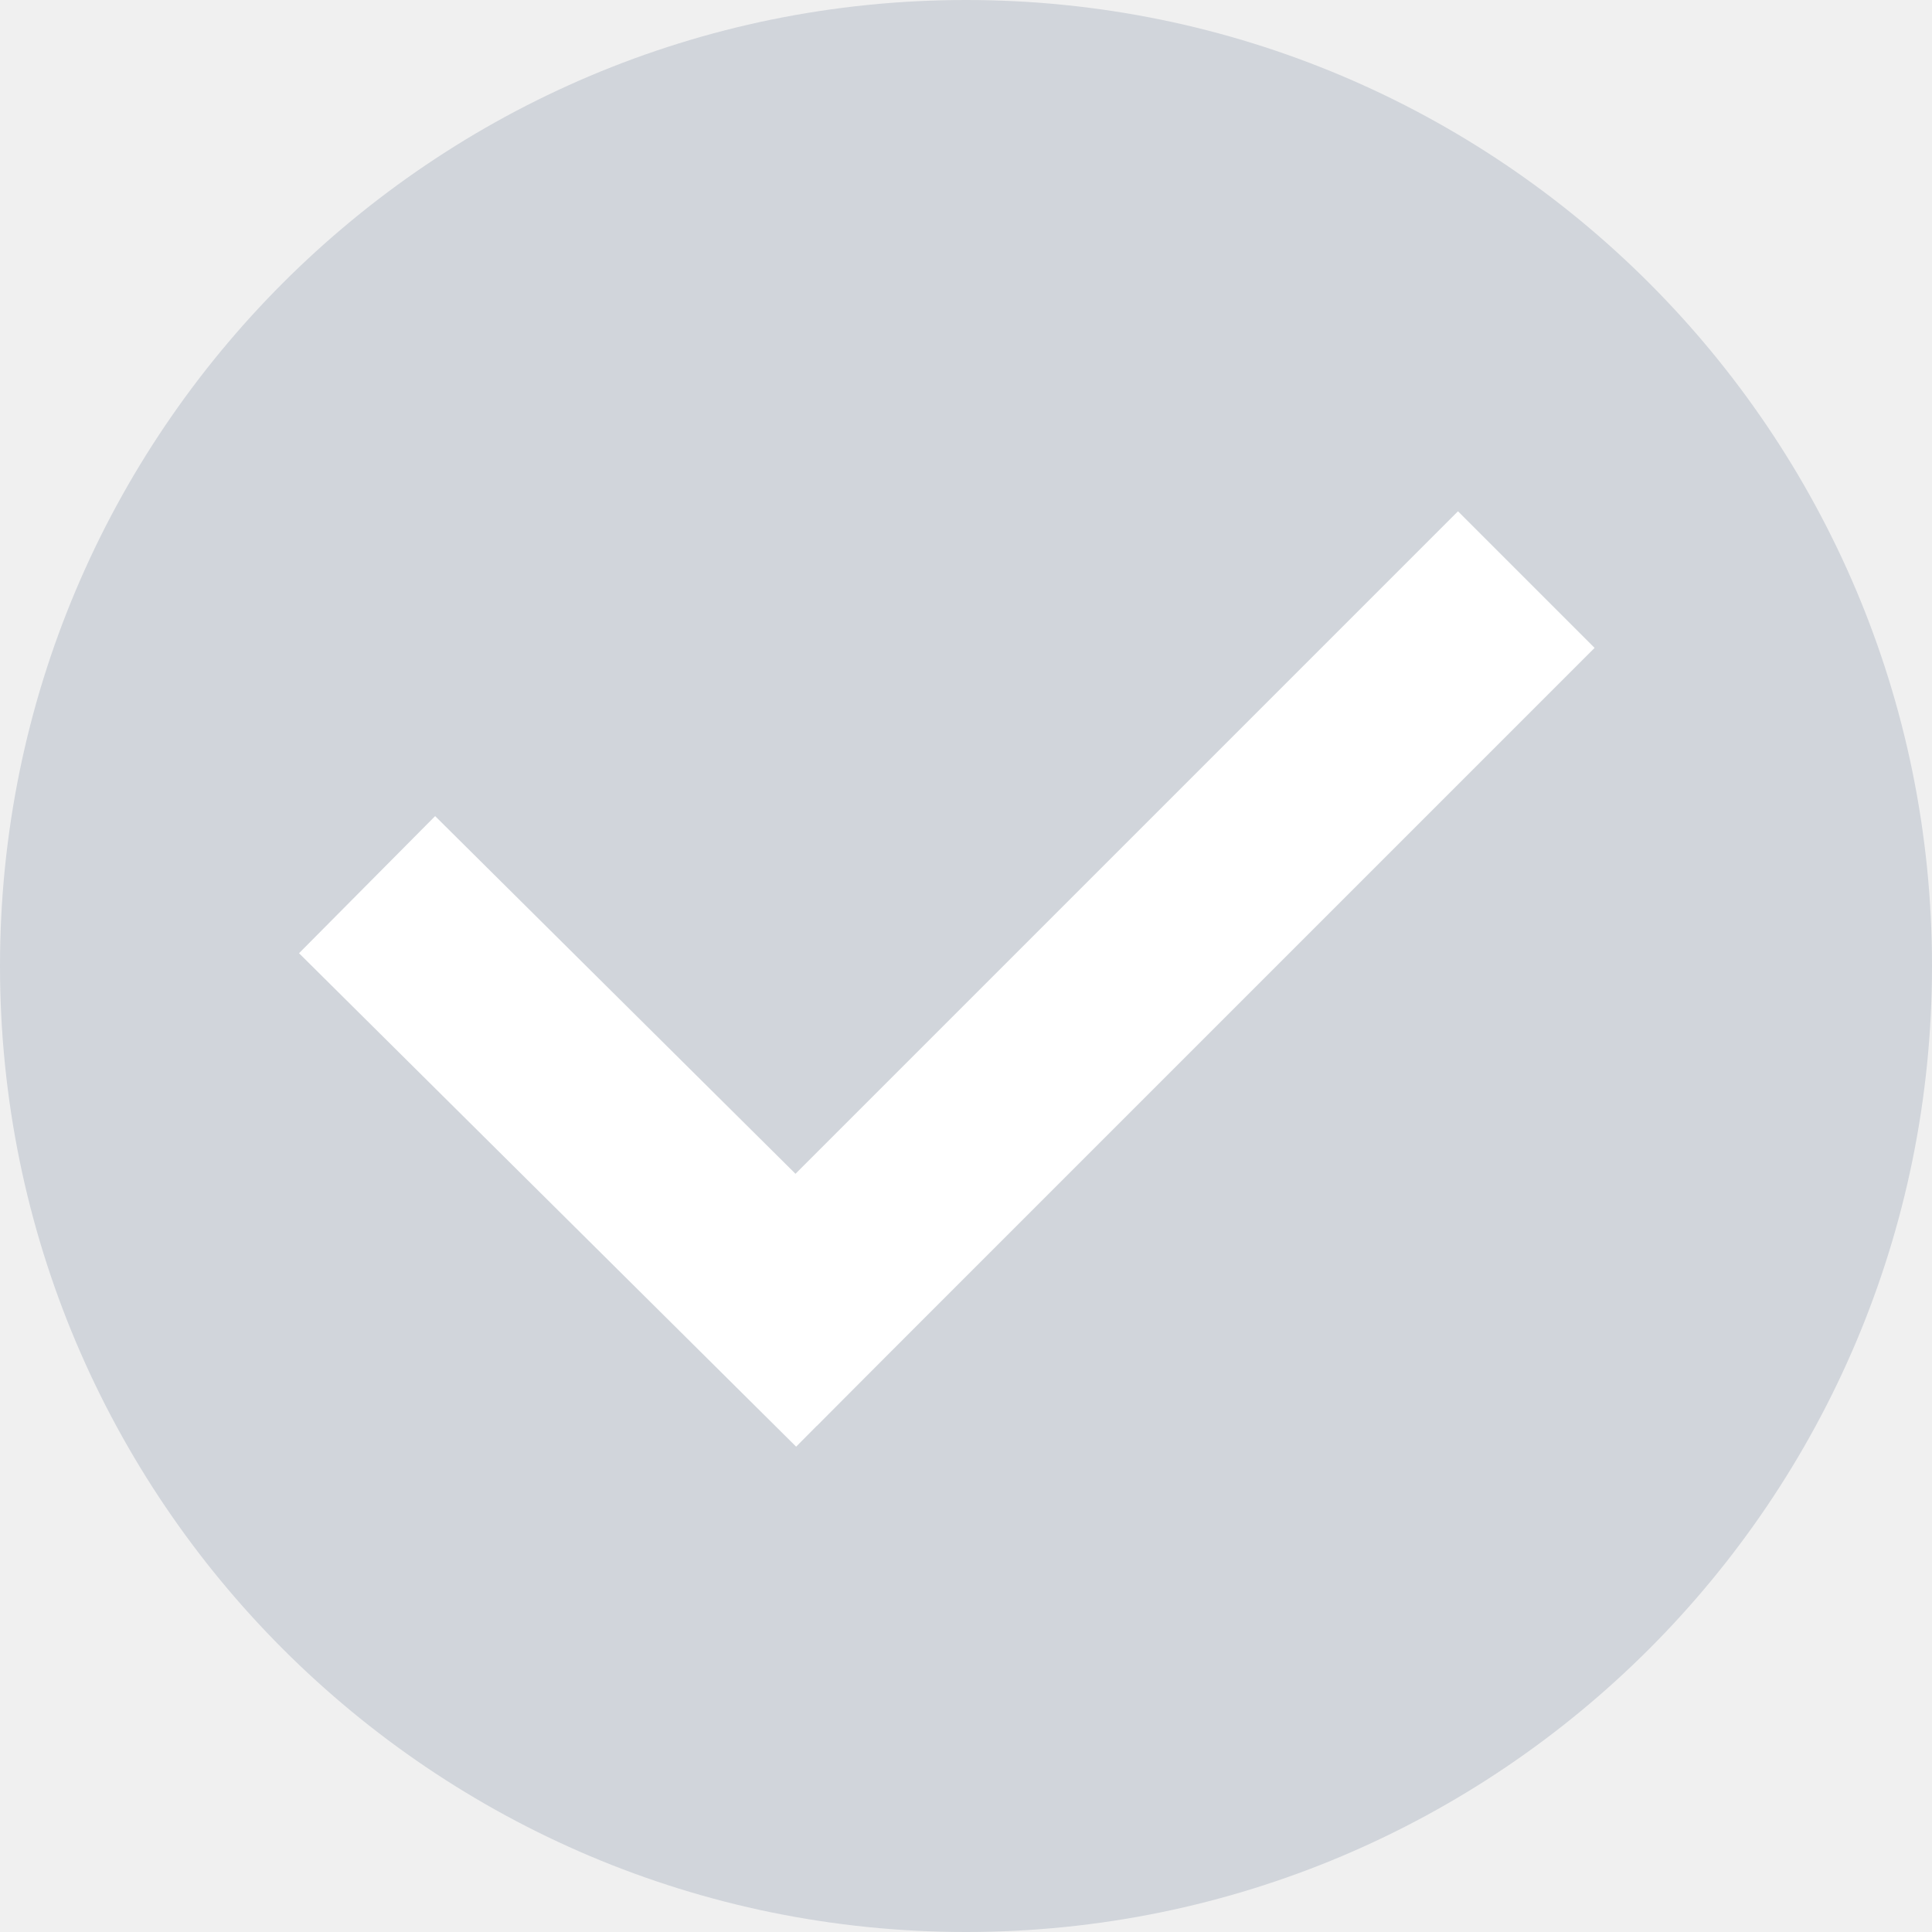
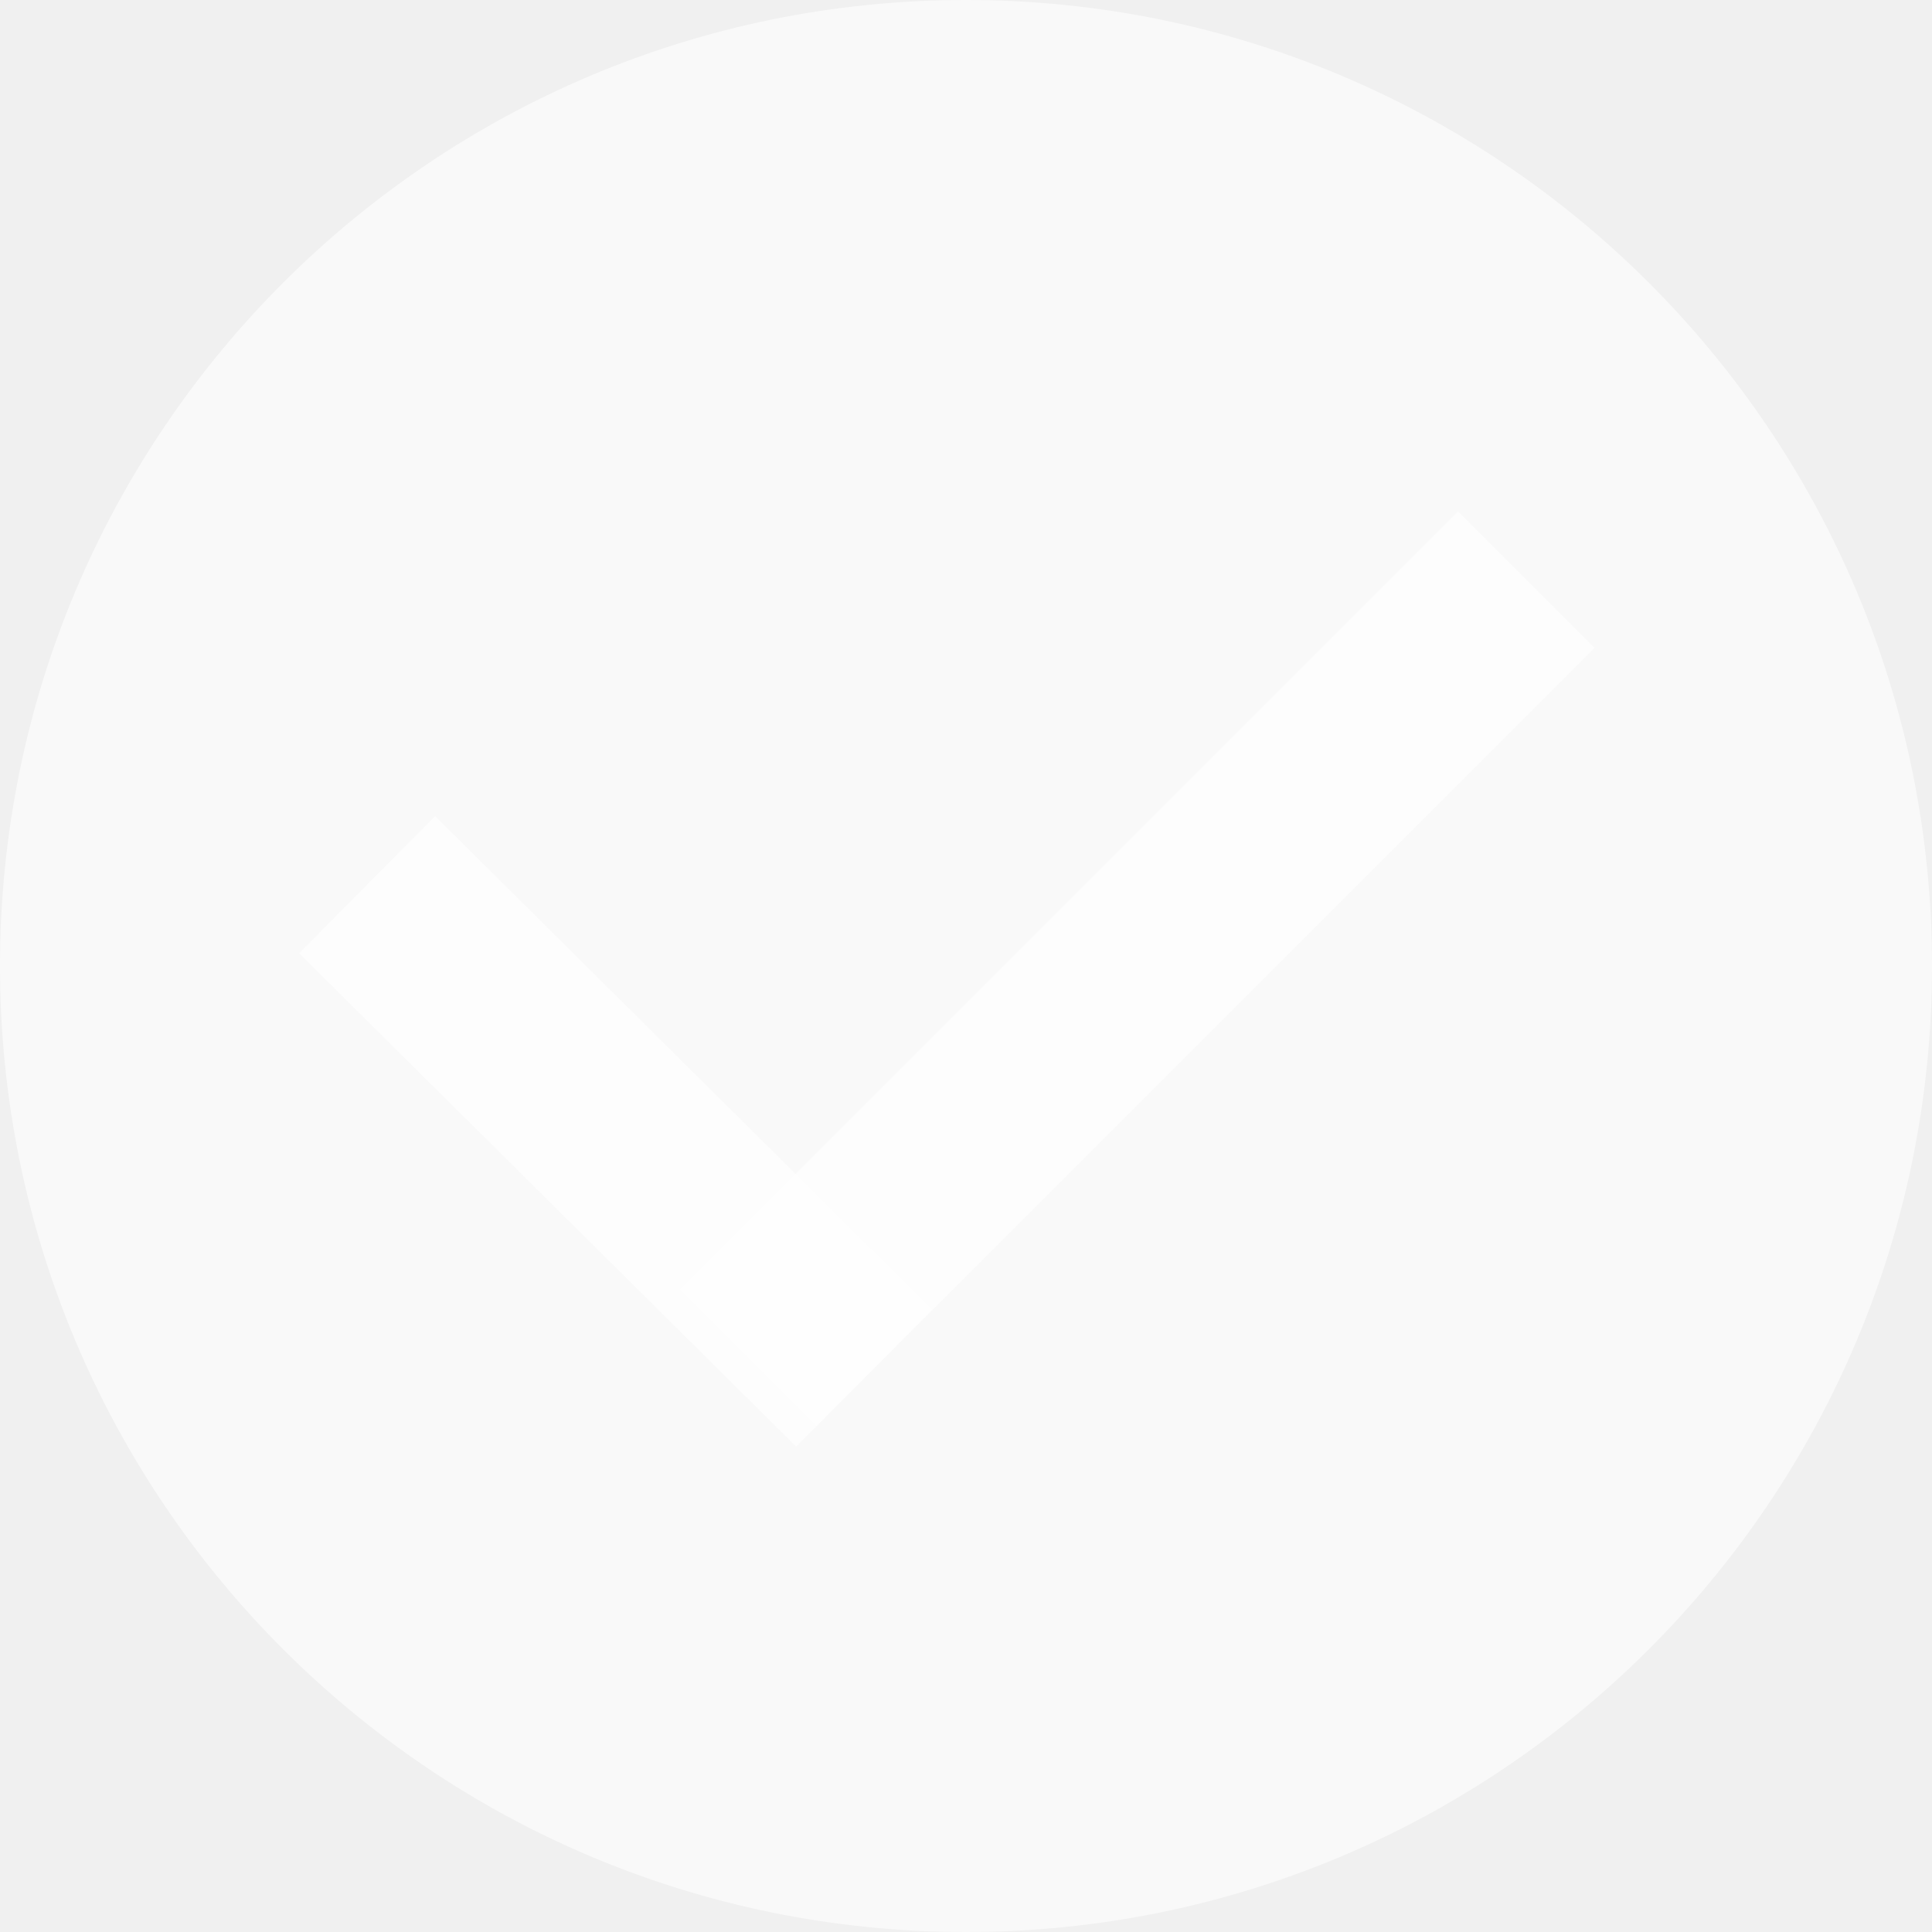
<svg xmlns="http://www.w3.org/2000/svg" viewBox="-899 595 10 10">
  <defs>
-     <style>.a{fill:#d1d5db;}.b,.c{fill:none;stroke:#fff;}.c{stroke-miterlimit:10;}</style>
+     <style>.a{fill:rgba(255,255,255,0.6);}.b,.c{fill:none;stroke:rgba(255,255,255,0.6);}.c{stroke-miterlimit:10;}</style>
  </defs>
  <g transform="translate(-1426)">
    <circle class="a" cx="5" cy="5" r="5" transform="translate(527 595)" />
    <g transform="translate(-20)">
      <g transform="translate(-55 0.9)">
        <path class="b" d="M0,0,2.573,2.554" transform="translate(603.9 598.679)" />
        <line class="c" y1="4.026" x2="4.026" transform="translate(605.874 597.1)" />
      </g>
    </g>
  </g>
</svg>
